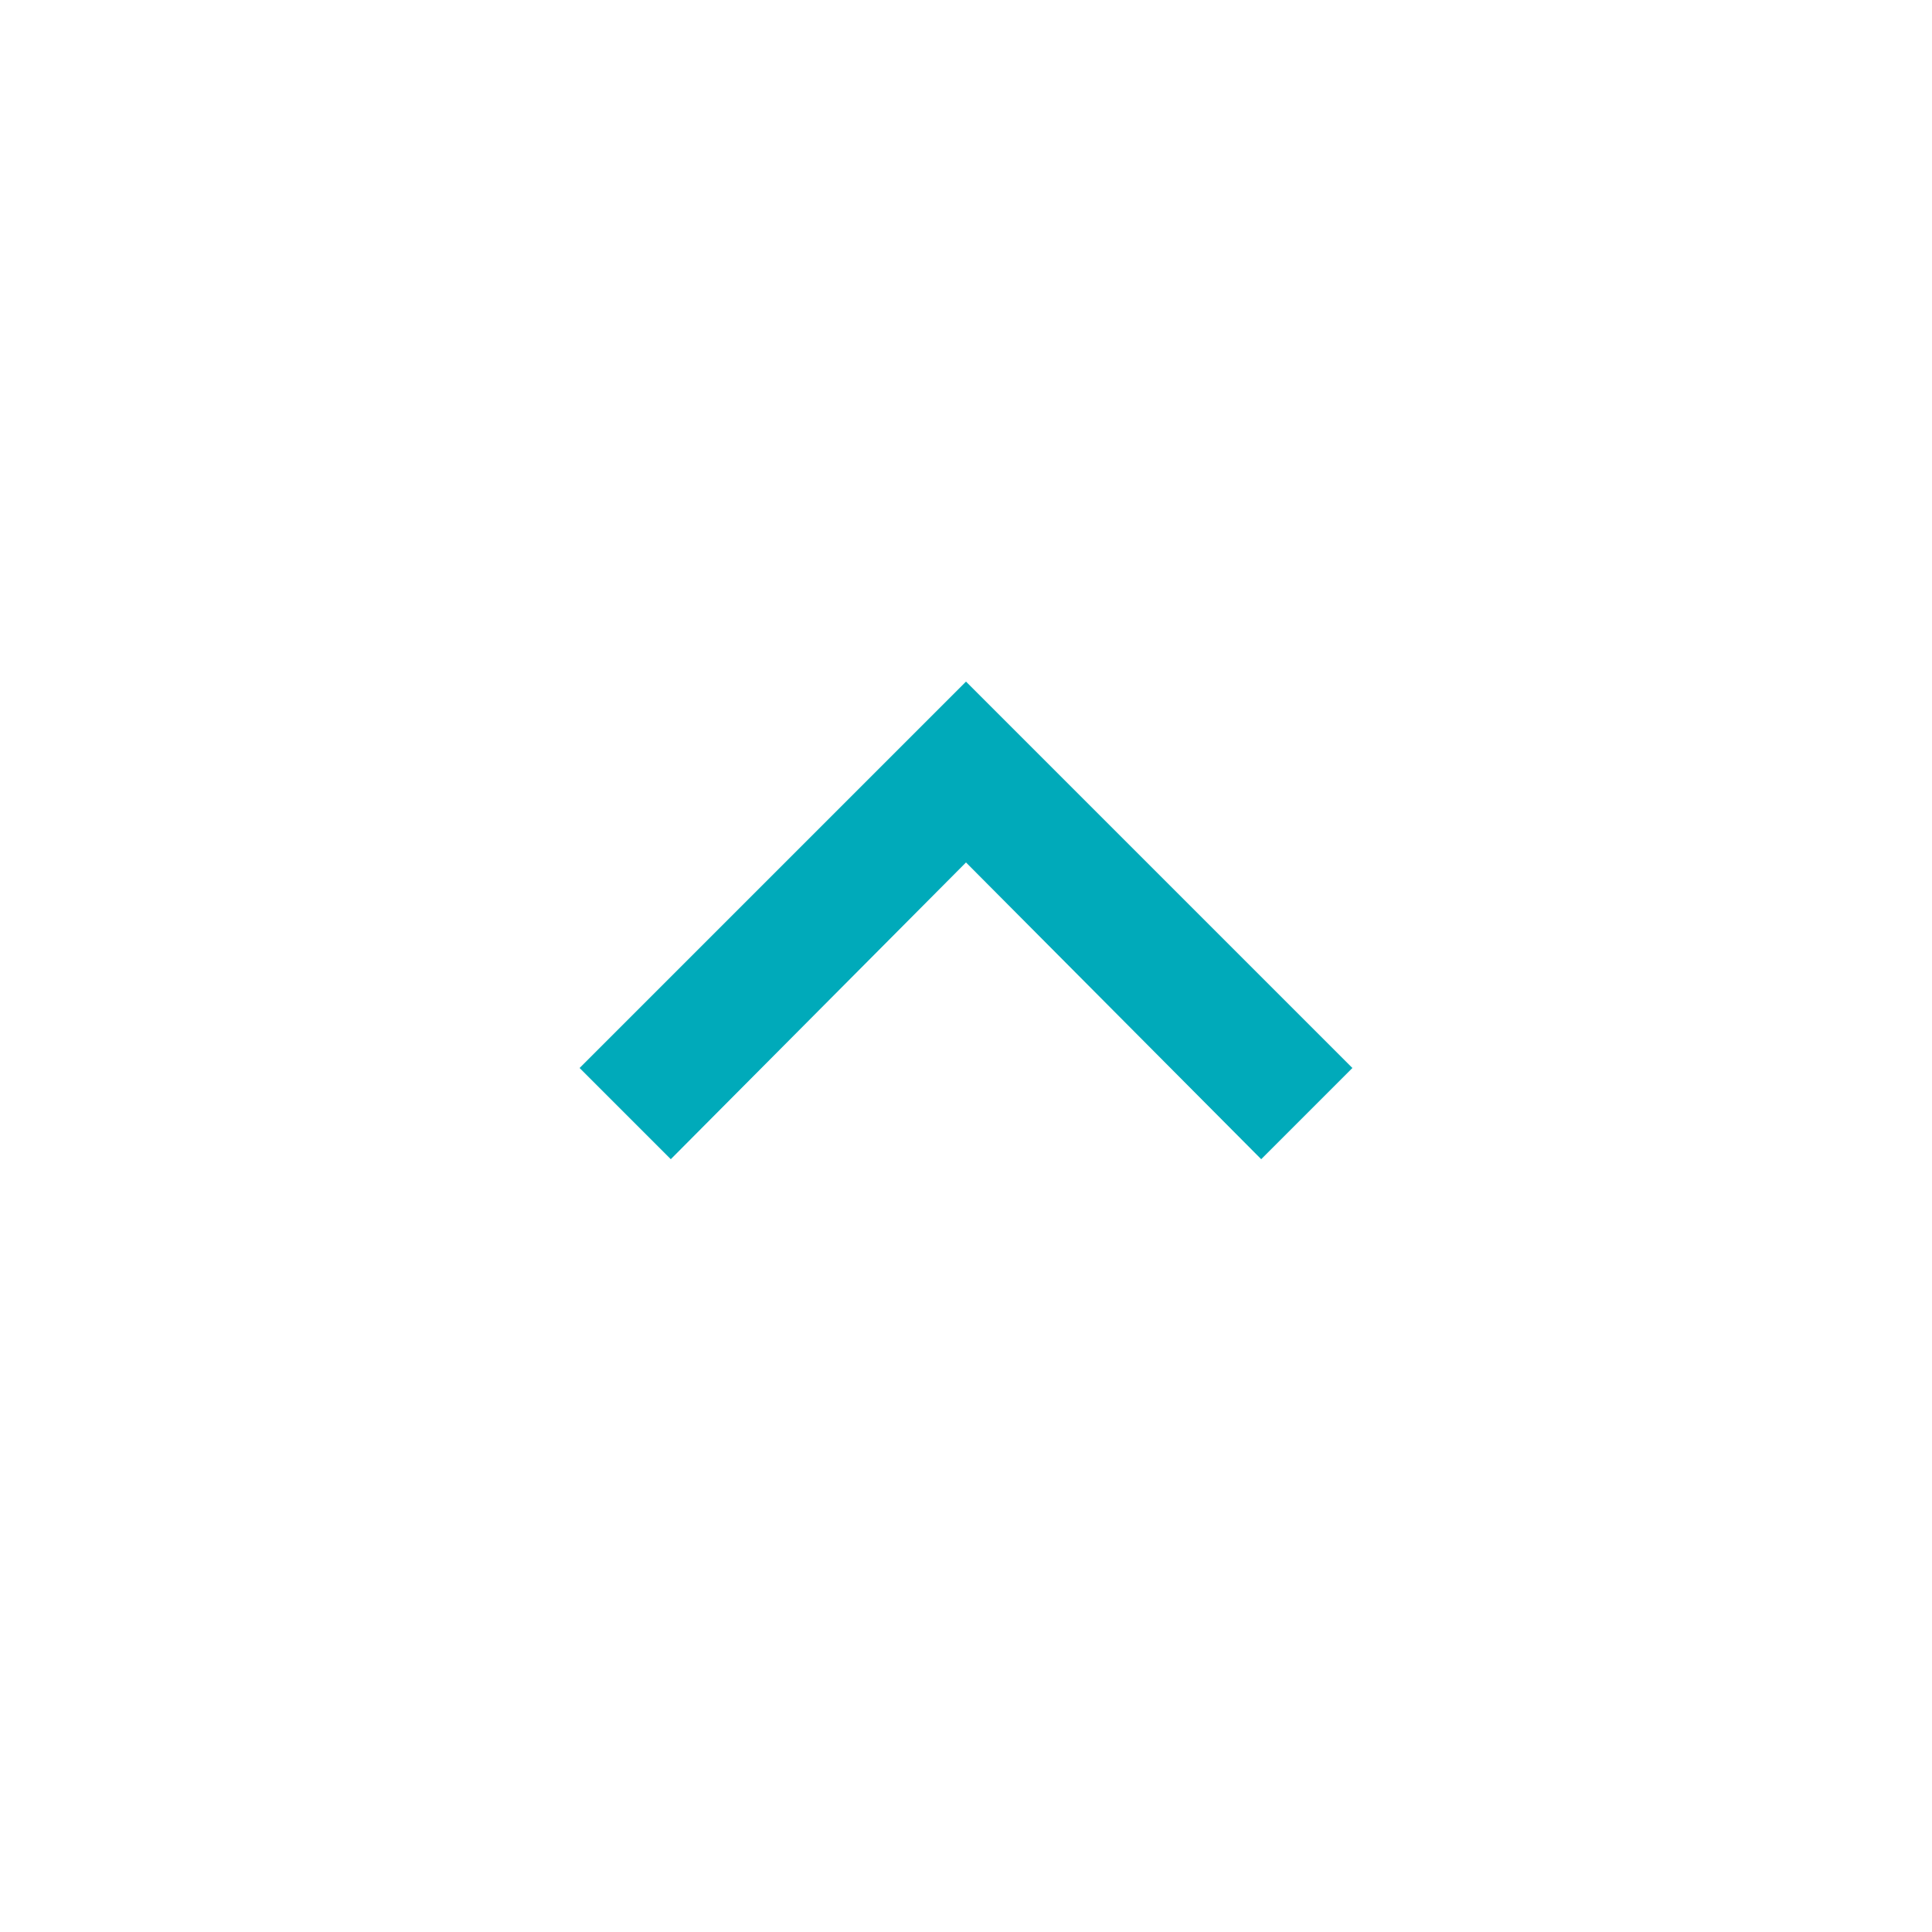
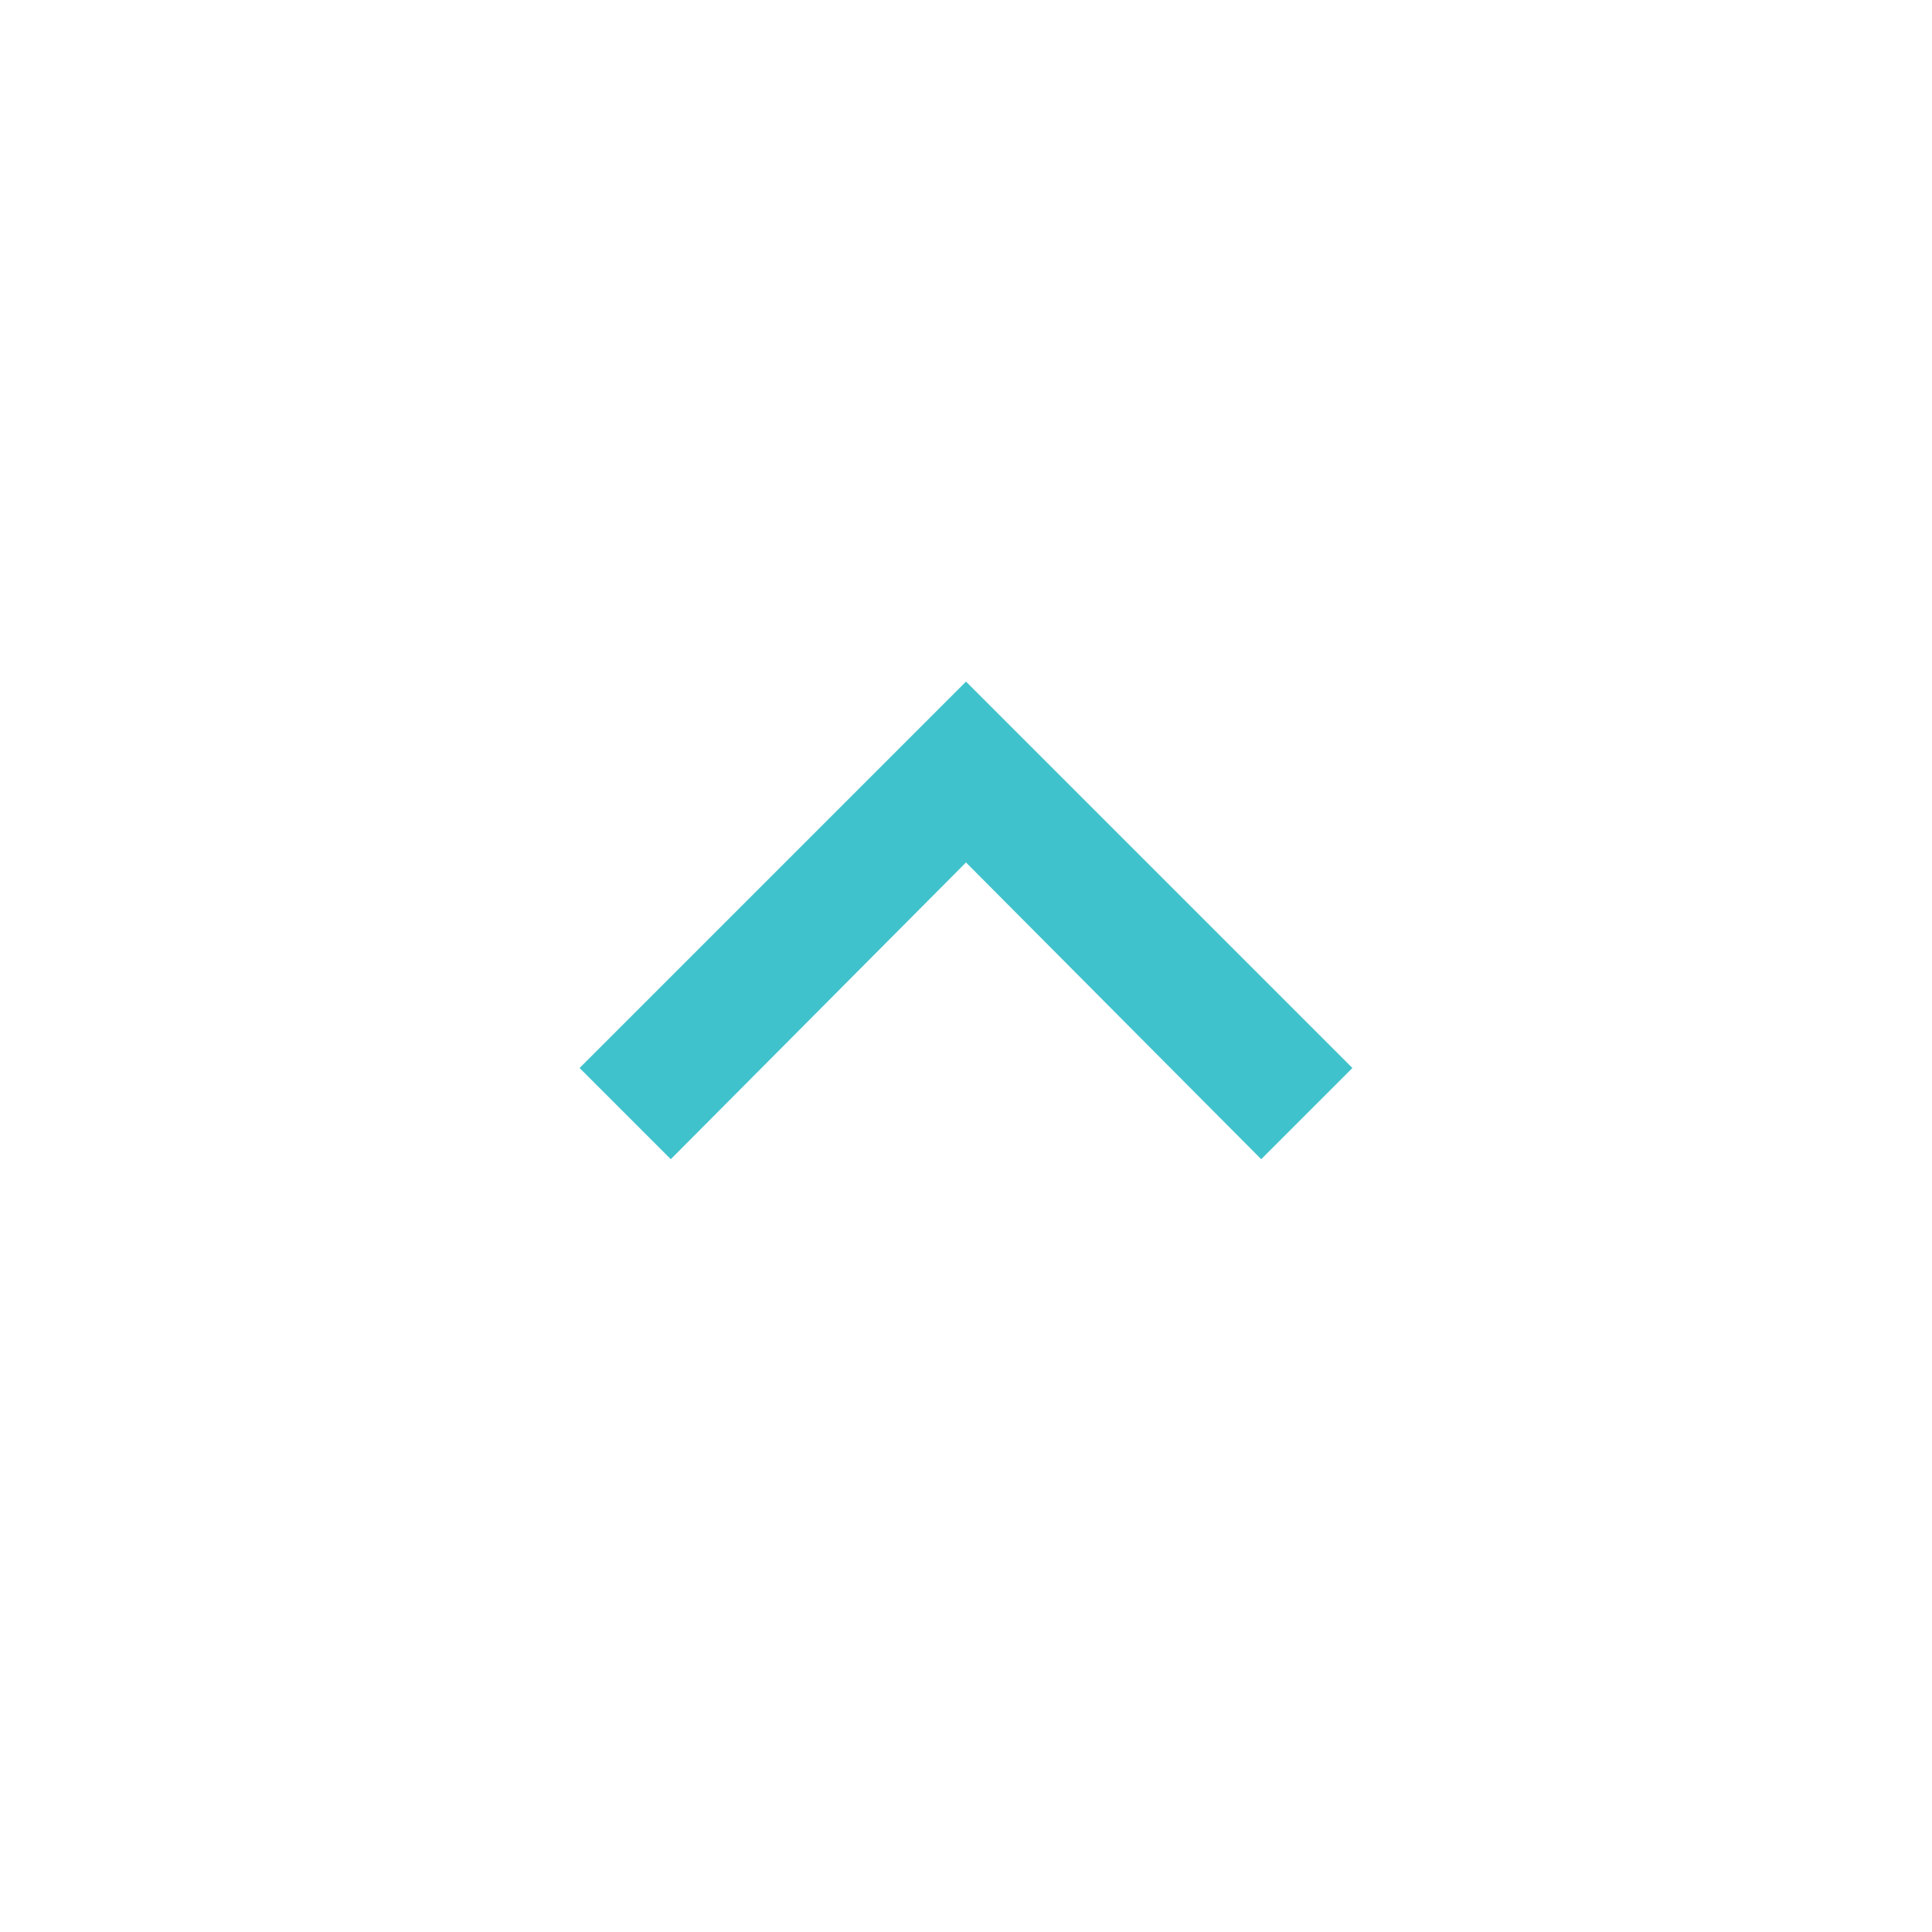
<svg xmlns="http://www.w3.org/2000/svg" width="20" height="20" viewBox="0 0 20 20">
  <defs>
    <clipPath id="clip-path">
      <rect width="20" height="20" fill="none" />
    </clipPath>
  </defs>
  <g id="Icon_navigation_breadcrumbs" data-name="Icon / navigation / breadcrumbs" transform="translate(0 20) rotate(-90)" clip-path="url(#clip-path)">
    <rect id="Rectangle" width="20" height="20" fill="#d8d8d8" opacity="0" />
-     <path id="_" data-name="" d="M4.944.944,1.872,4,4.944,7.056,4,8,0,4,4,0Z" transform="translate(12.944 14) rotate(180)" fill="#00aaba" />
+     <path id="_" data-name="" d="M4.944.944,1.872,4,4.944,7.056,4,8,0,4,4,0Z" transform="translate(12.944 14) rotate(180)" fill="#40C2CC" />
  </g>
</svg>
